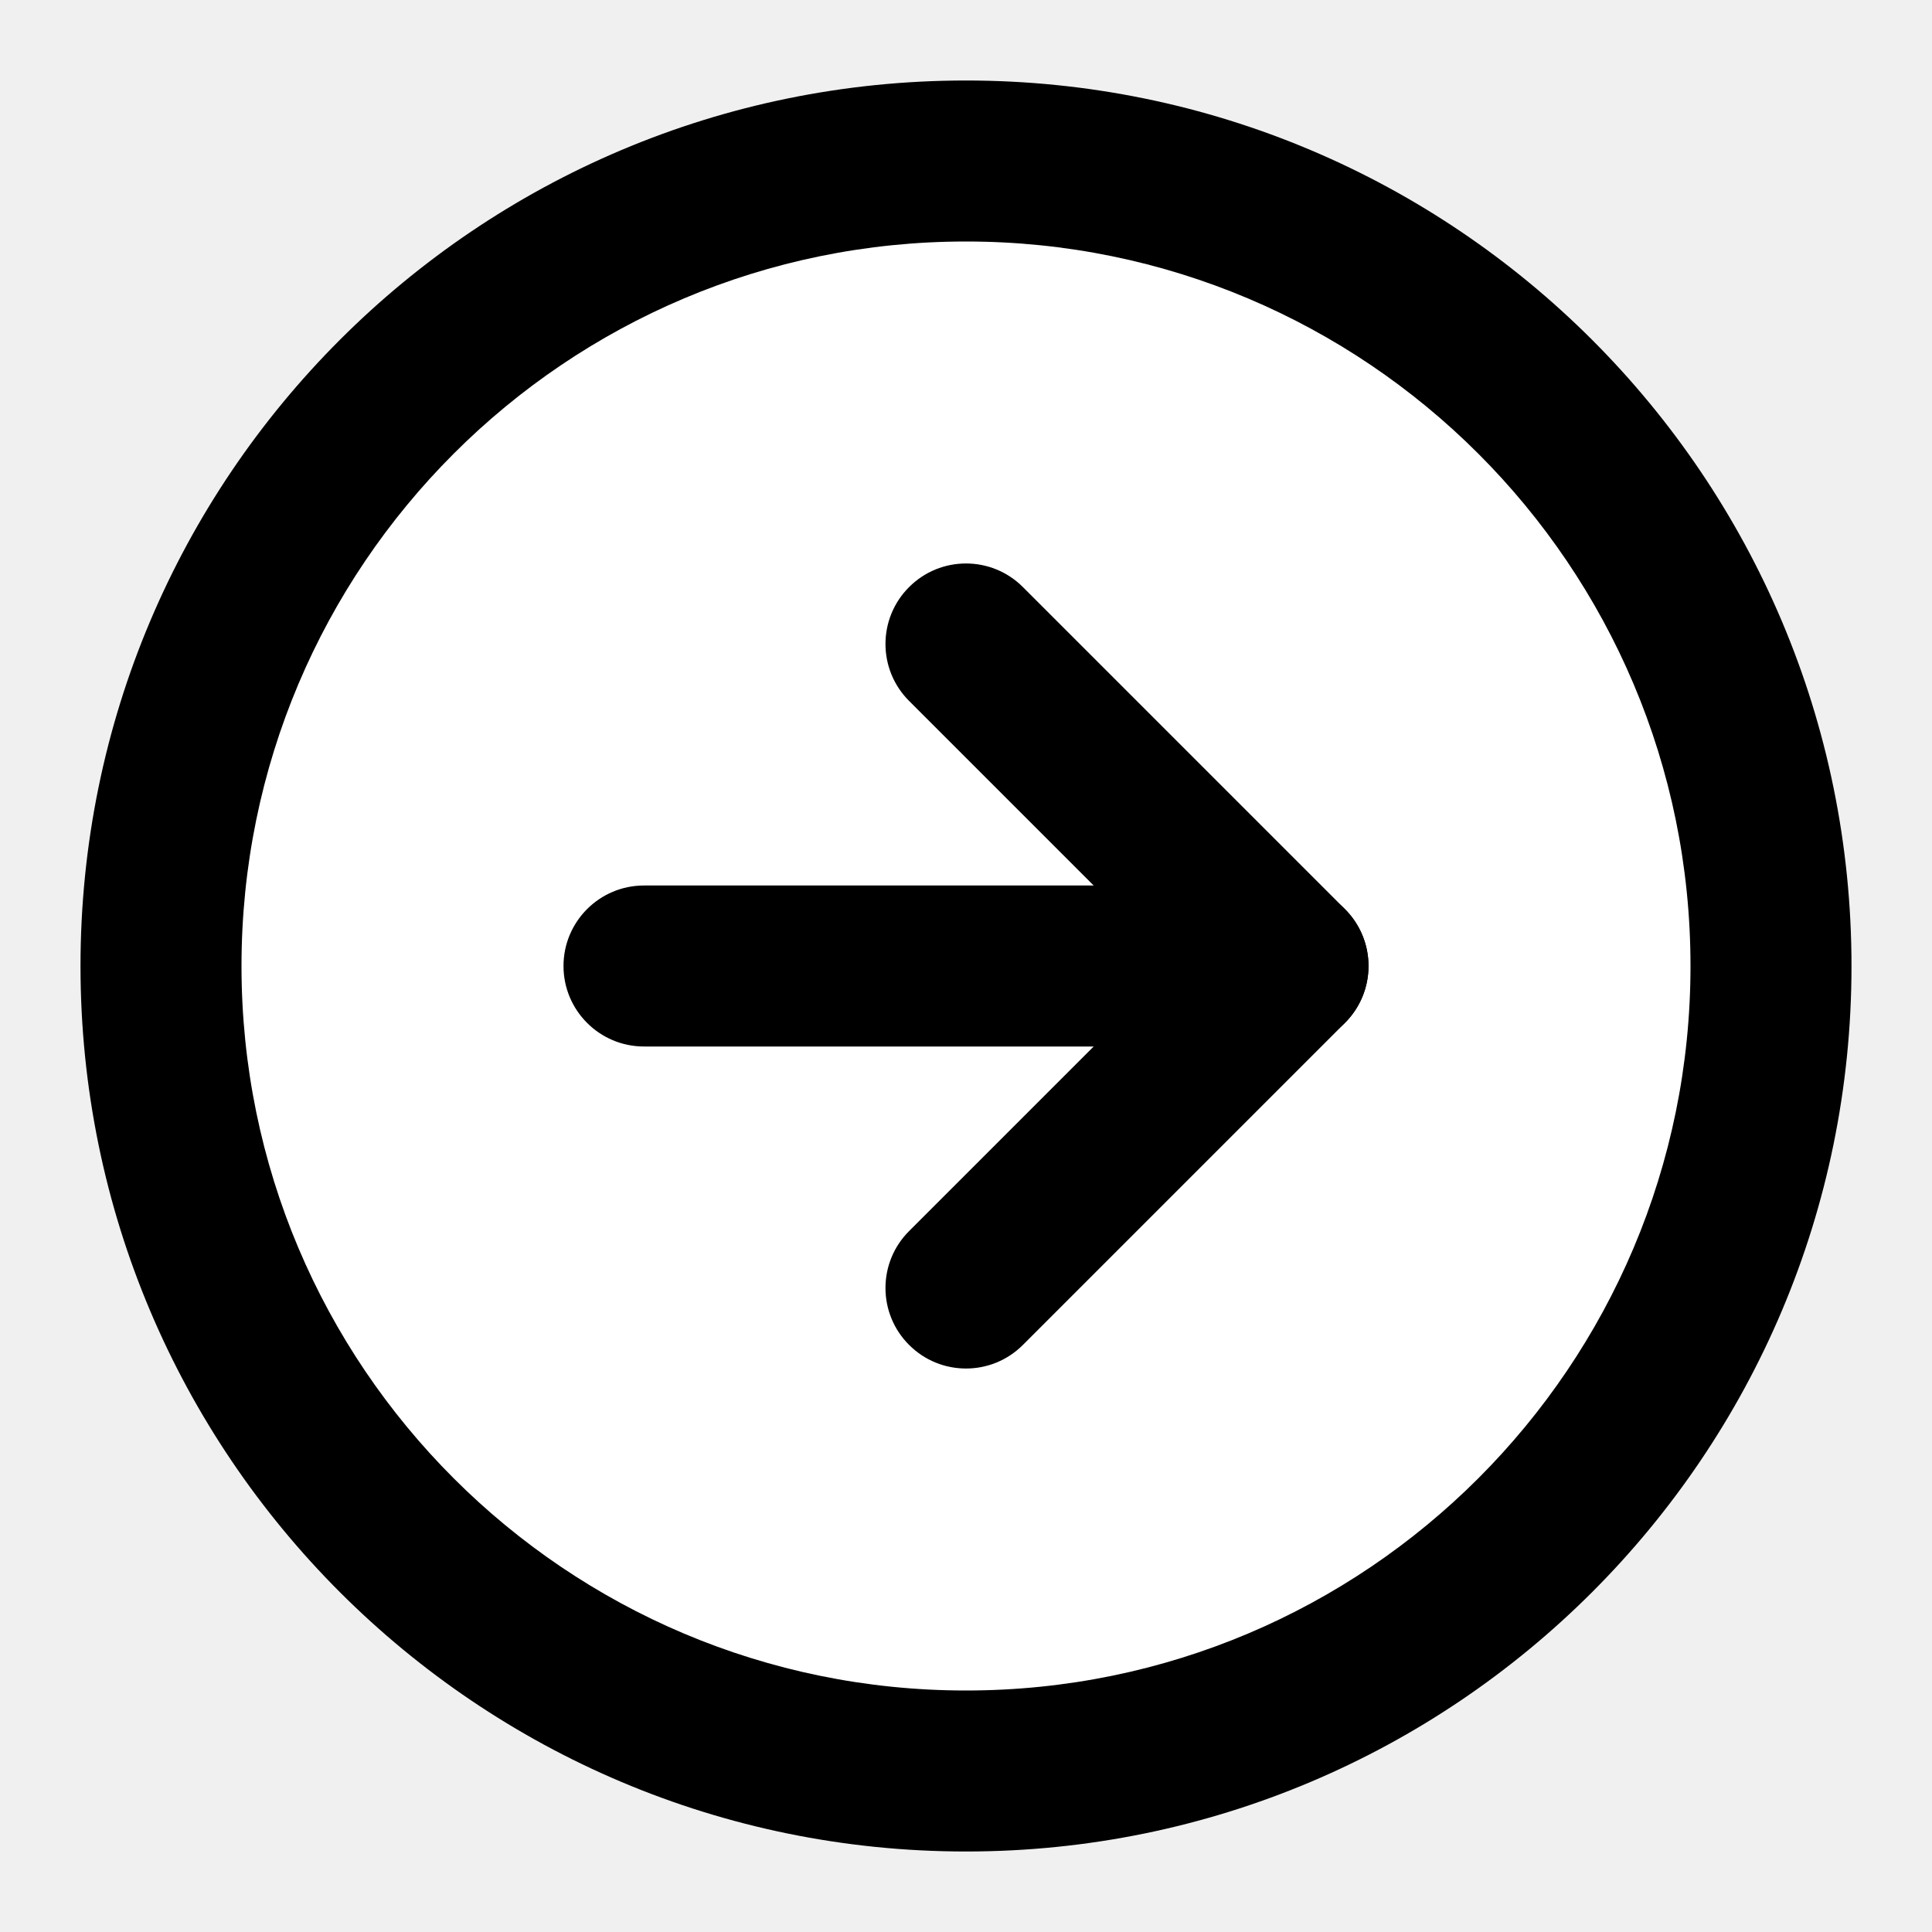
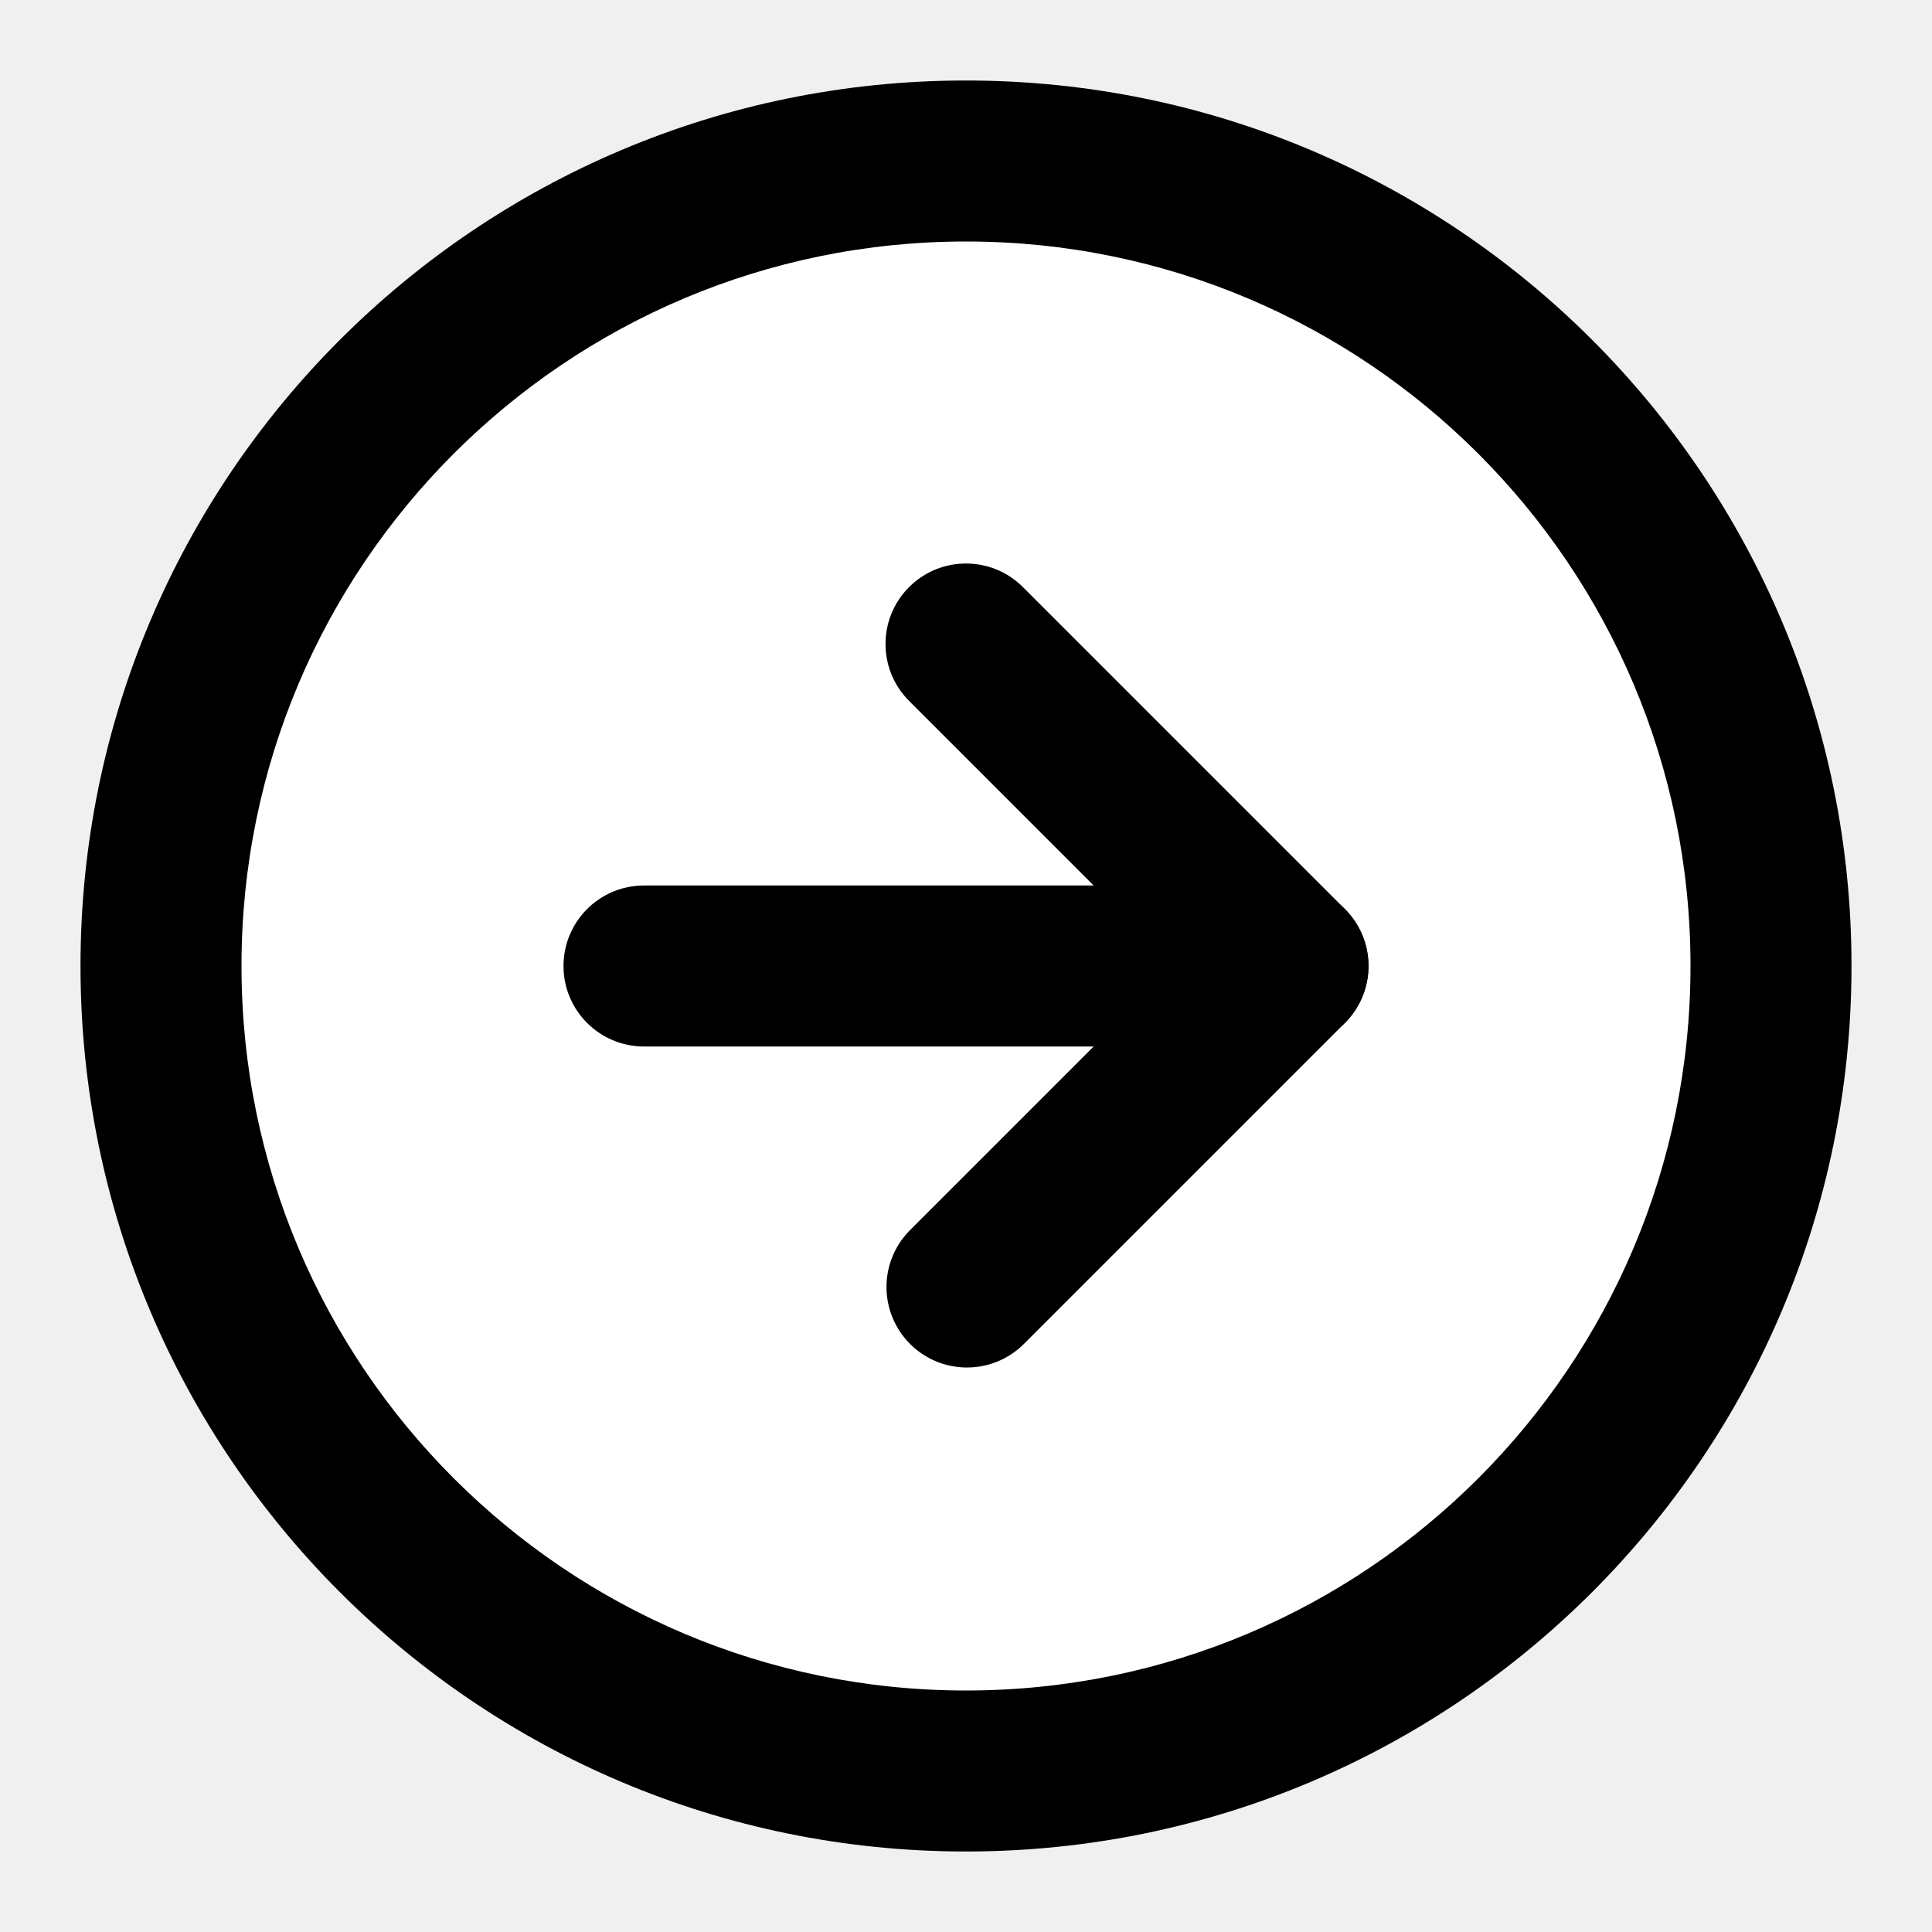
- <svg xmlns="http://www.w3.org/2000/svg" width="24" height="24" viewBox="0 0 24 24" fill="none">
-   <circle cx="12" cy="12" r="10" fill="white" />
-   <path fill-rule="evenodd" clip-rule="evenodd" d="M12 3C7.029 3 3 7.029 3 12C3 16.971 7.029 21 12 21C16.971 21 21 16.971 21 12C21 7.029 16.971 3 12 3ZM1 12C1 5.925 5.925 1 12 1C18.075 1 23 5.925 23 12C23 18.075 18.075 23 12 23C5.925 23 1 18.075 1 12Z" fill="black" />
-   <path fill-rule="evenodd" clip-rule="evenodd" d="M11.293 7.293C11.683 6.902 12.317 6.902 12.707 7.293L16.707 11.293C17.098 11.683 17.098 12.317 16.707 12.707L12.707 16.707C12.317 17.098 11.683 17.098 11.293 16.707C10.902 16.317 10.902 15.683 11.293 15.293L14.586 12L11.293 8.707C10.902 8.317 10.902 7.683 11.293 7.293Z" fill="black" />
-   <path fill-rule="evenodd" clip-rule="evenodd" d="M7 12C7 11.448 7.448 11 8 11H16C16.552 11 17 11.448 17 12C17 12.552 16.552 13 16 13H8C7.448 13 7 12.552 7 12Z" fill="black" />
+ <svg xmlns="http://www.w3.org/2000/svg" width="24" height="24" fill="none">
+   <circle cx="12" cy="12" r="10" fill="#fff" />
+   <path fill="#000" fill-rule="evenodd" d="M12 3a9 9 0 1 0 0 18 9 9 0 0 0 0-18ZM1 12C1 5.925 5.925 1 12 1s11 4.925 11 11-4.925 11-11 11S1 18.075 1 12Z" clip-rule="evenodd" />
+   <path fill="#000" fill-rule="evenodd" d="M11.293 7.293a1 1 0 0 1 1.414 0l4 4a1 1 0 0 1 0 1.414l-4 4a1 1 0 0 1-1.414-1.414L14.586 12l-3.293-3.293a1 1 0 0 1 0-1.414Z" clip-rule="evenodd" />
+   <path fill="#000" fill-rule="evenodd" d="M7 12a1 1 0 0 1 1-1h8a1 1 0 1 1 0 2H8a1 1 0 0 1-1-1Z" clip-rule="evenodd" />
</svg>
